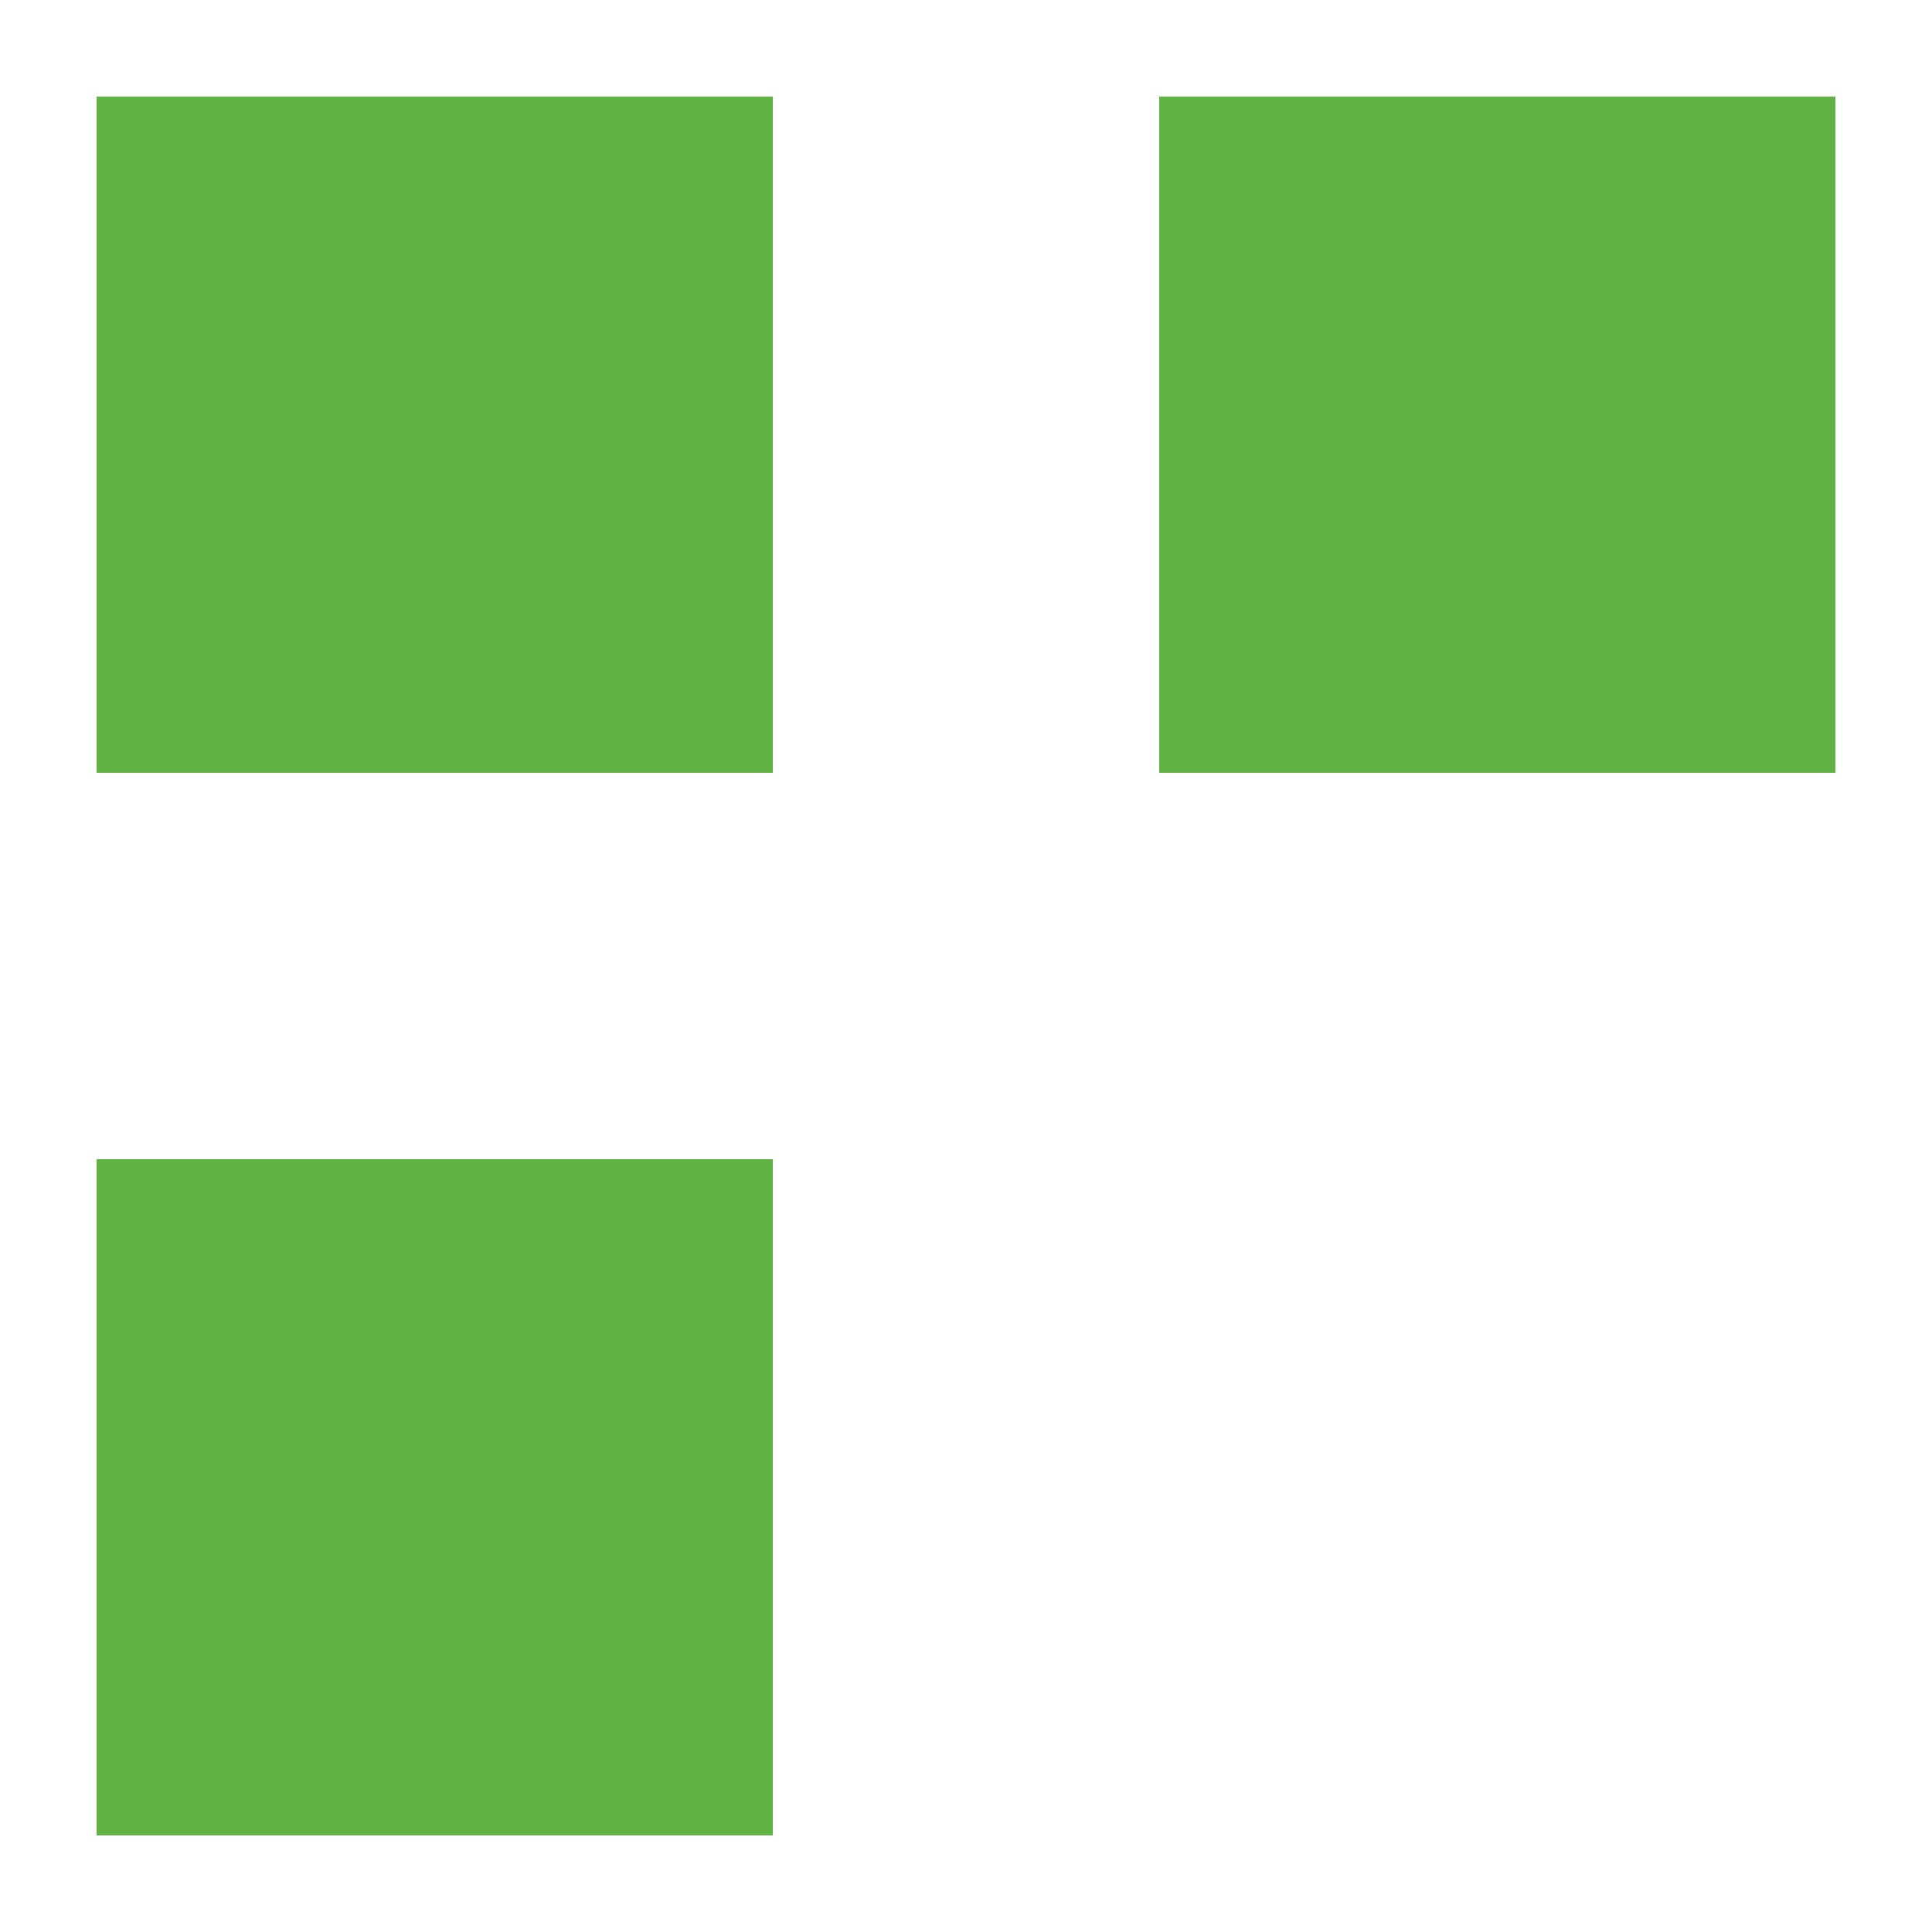
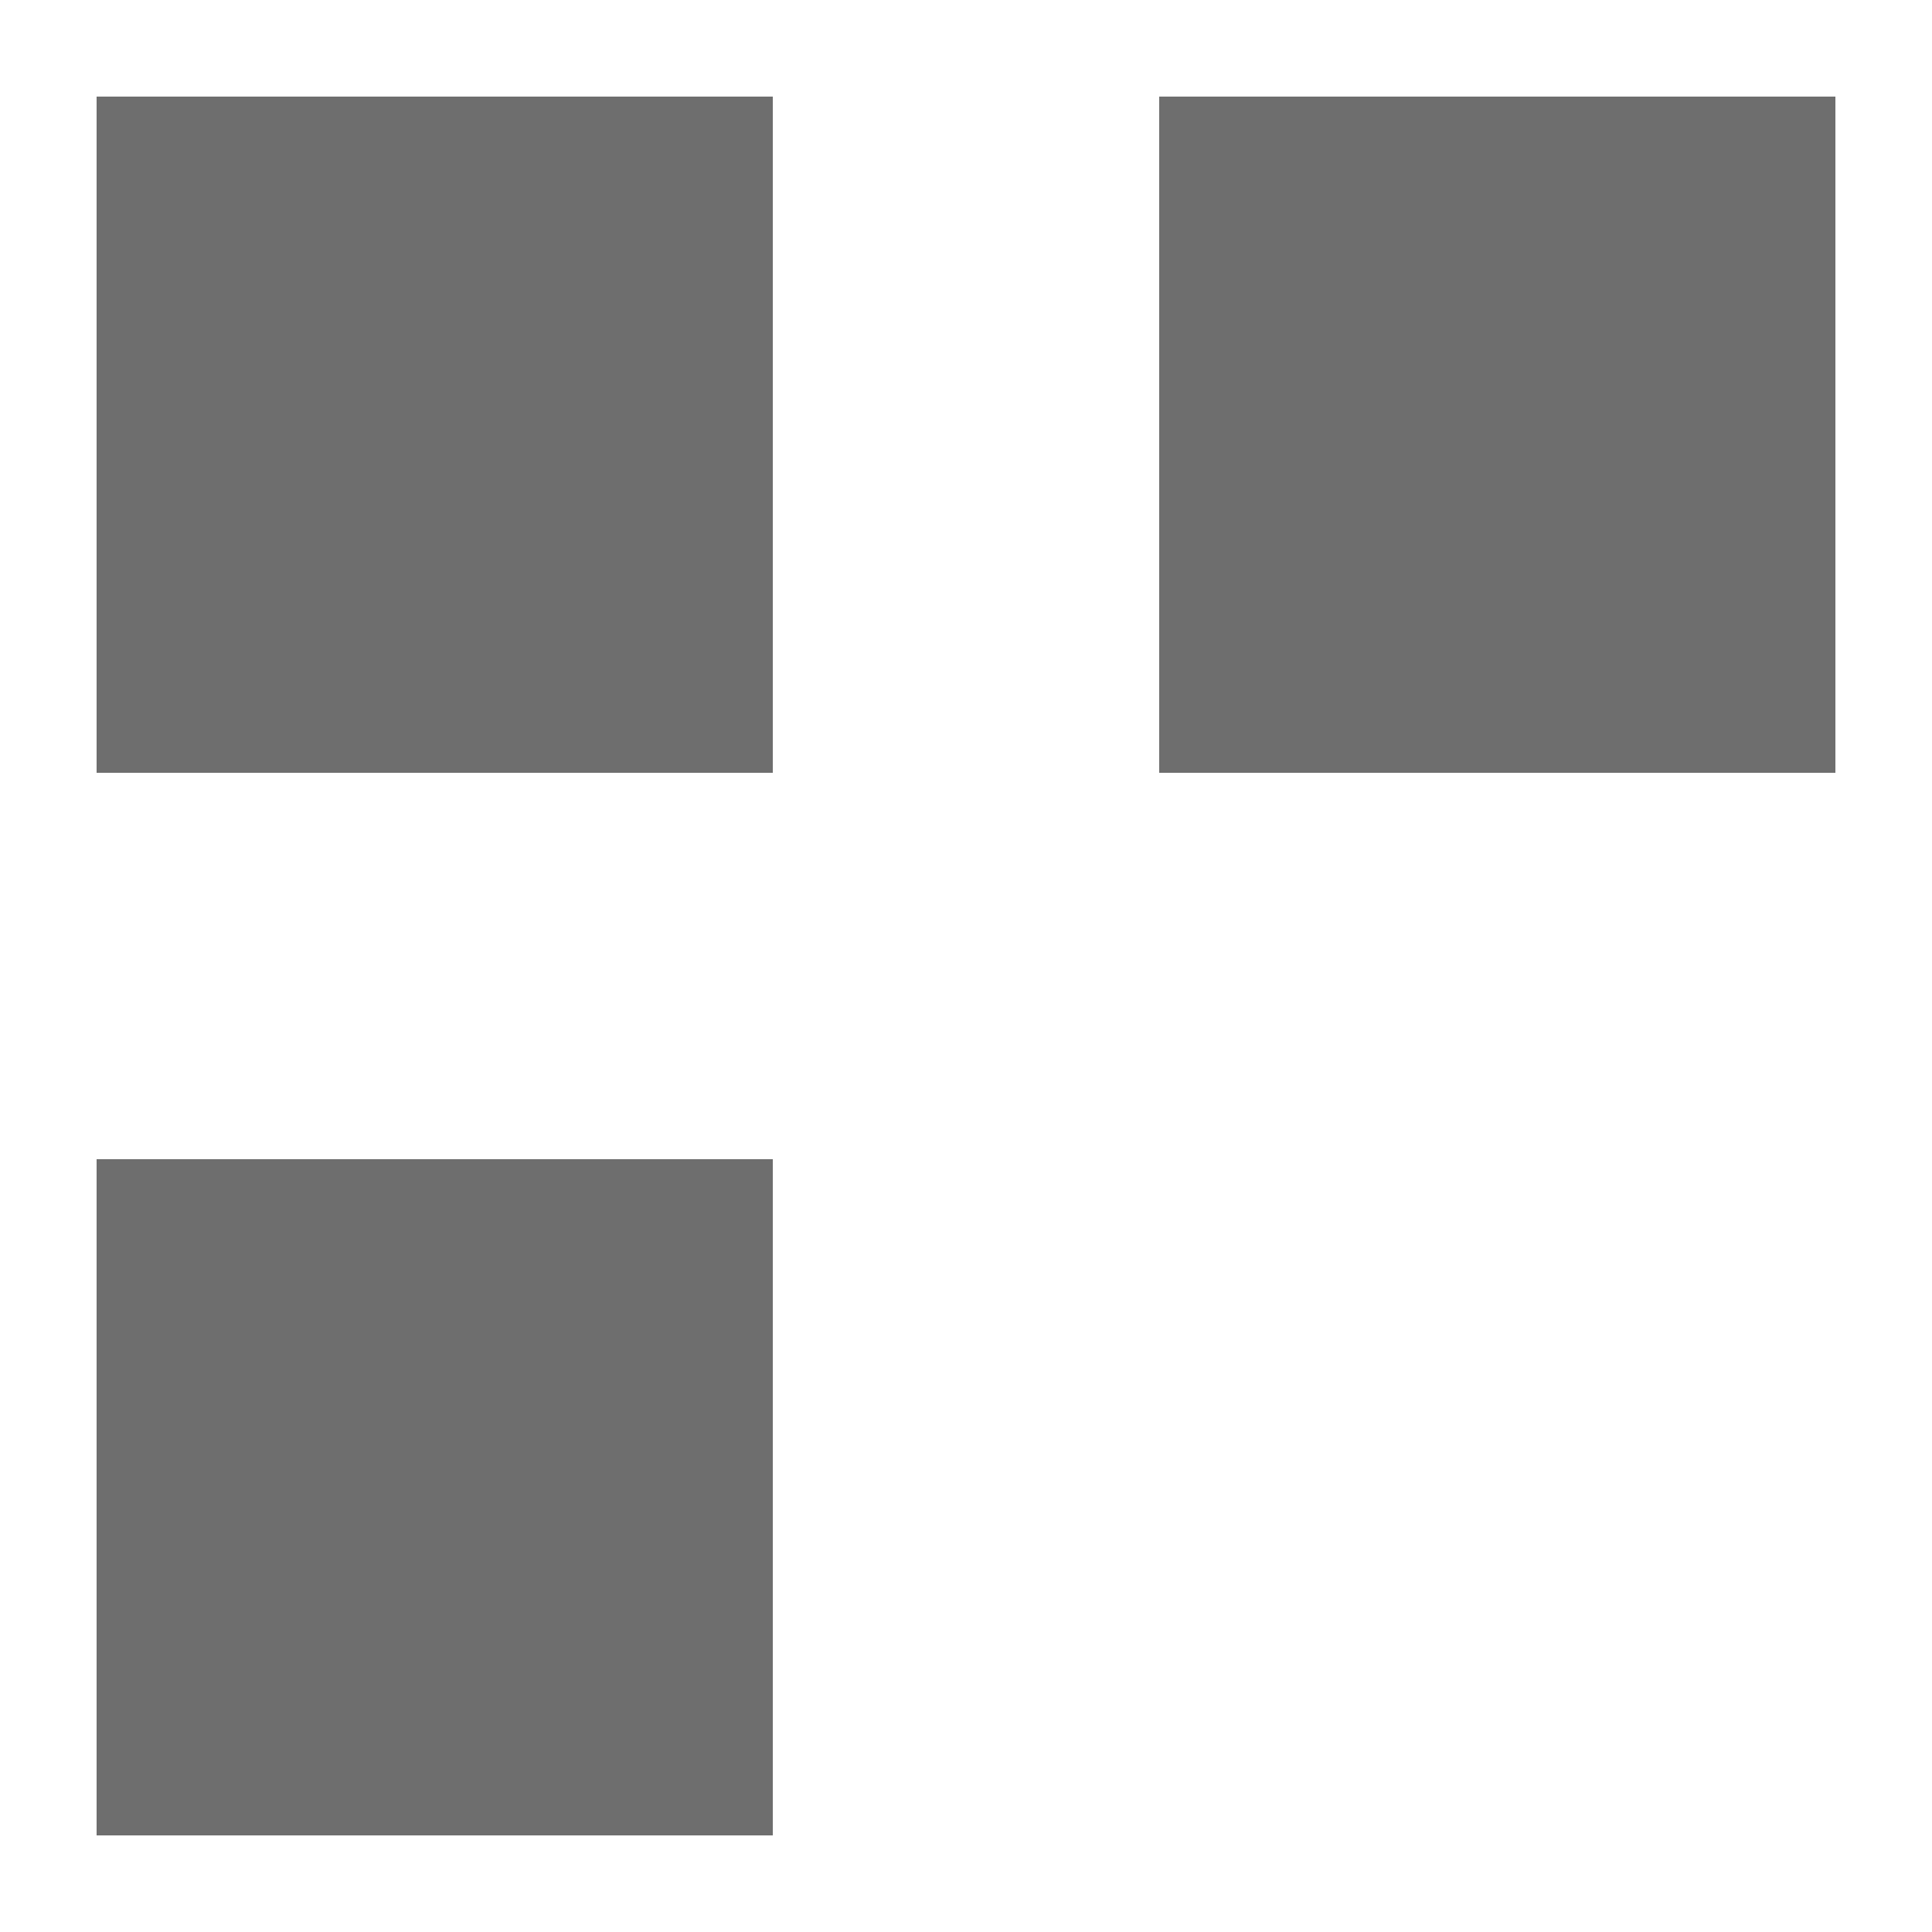
<svg xmlns="http://www.w3.org/2000/svg" width="40px" height="40px" viewBox="0 0 1000 1000">
-   <g id="layer101" fill="#61b444" stroke="none">
+   <g id="layer101" fill="#6e6e6e" stroke="none">
    <path d="M 50 775 L 50 600 L 225 600 L 400 600 L 400 775 L 400 950 L 225 950 L 50 950 L 50 775 Z" />
    <path d="M 50 225 L 50 50 L 225 50 L 400 50 L 400 225 L 400 400 L 225 400 L 50 400 L 50 225 Z" />
    <path d="M 600 225 L 600 50 L 775 50 L 950 50 L 950 225 L 950 400 L 775 400 L 600 400 L 600 225 Z" />
  </g>
</svg>
